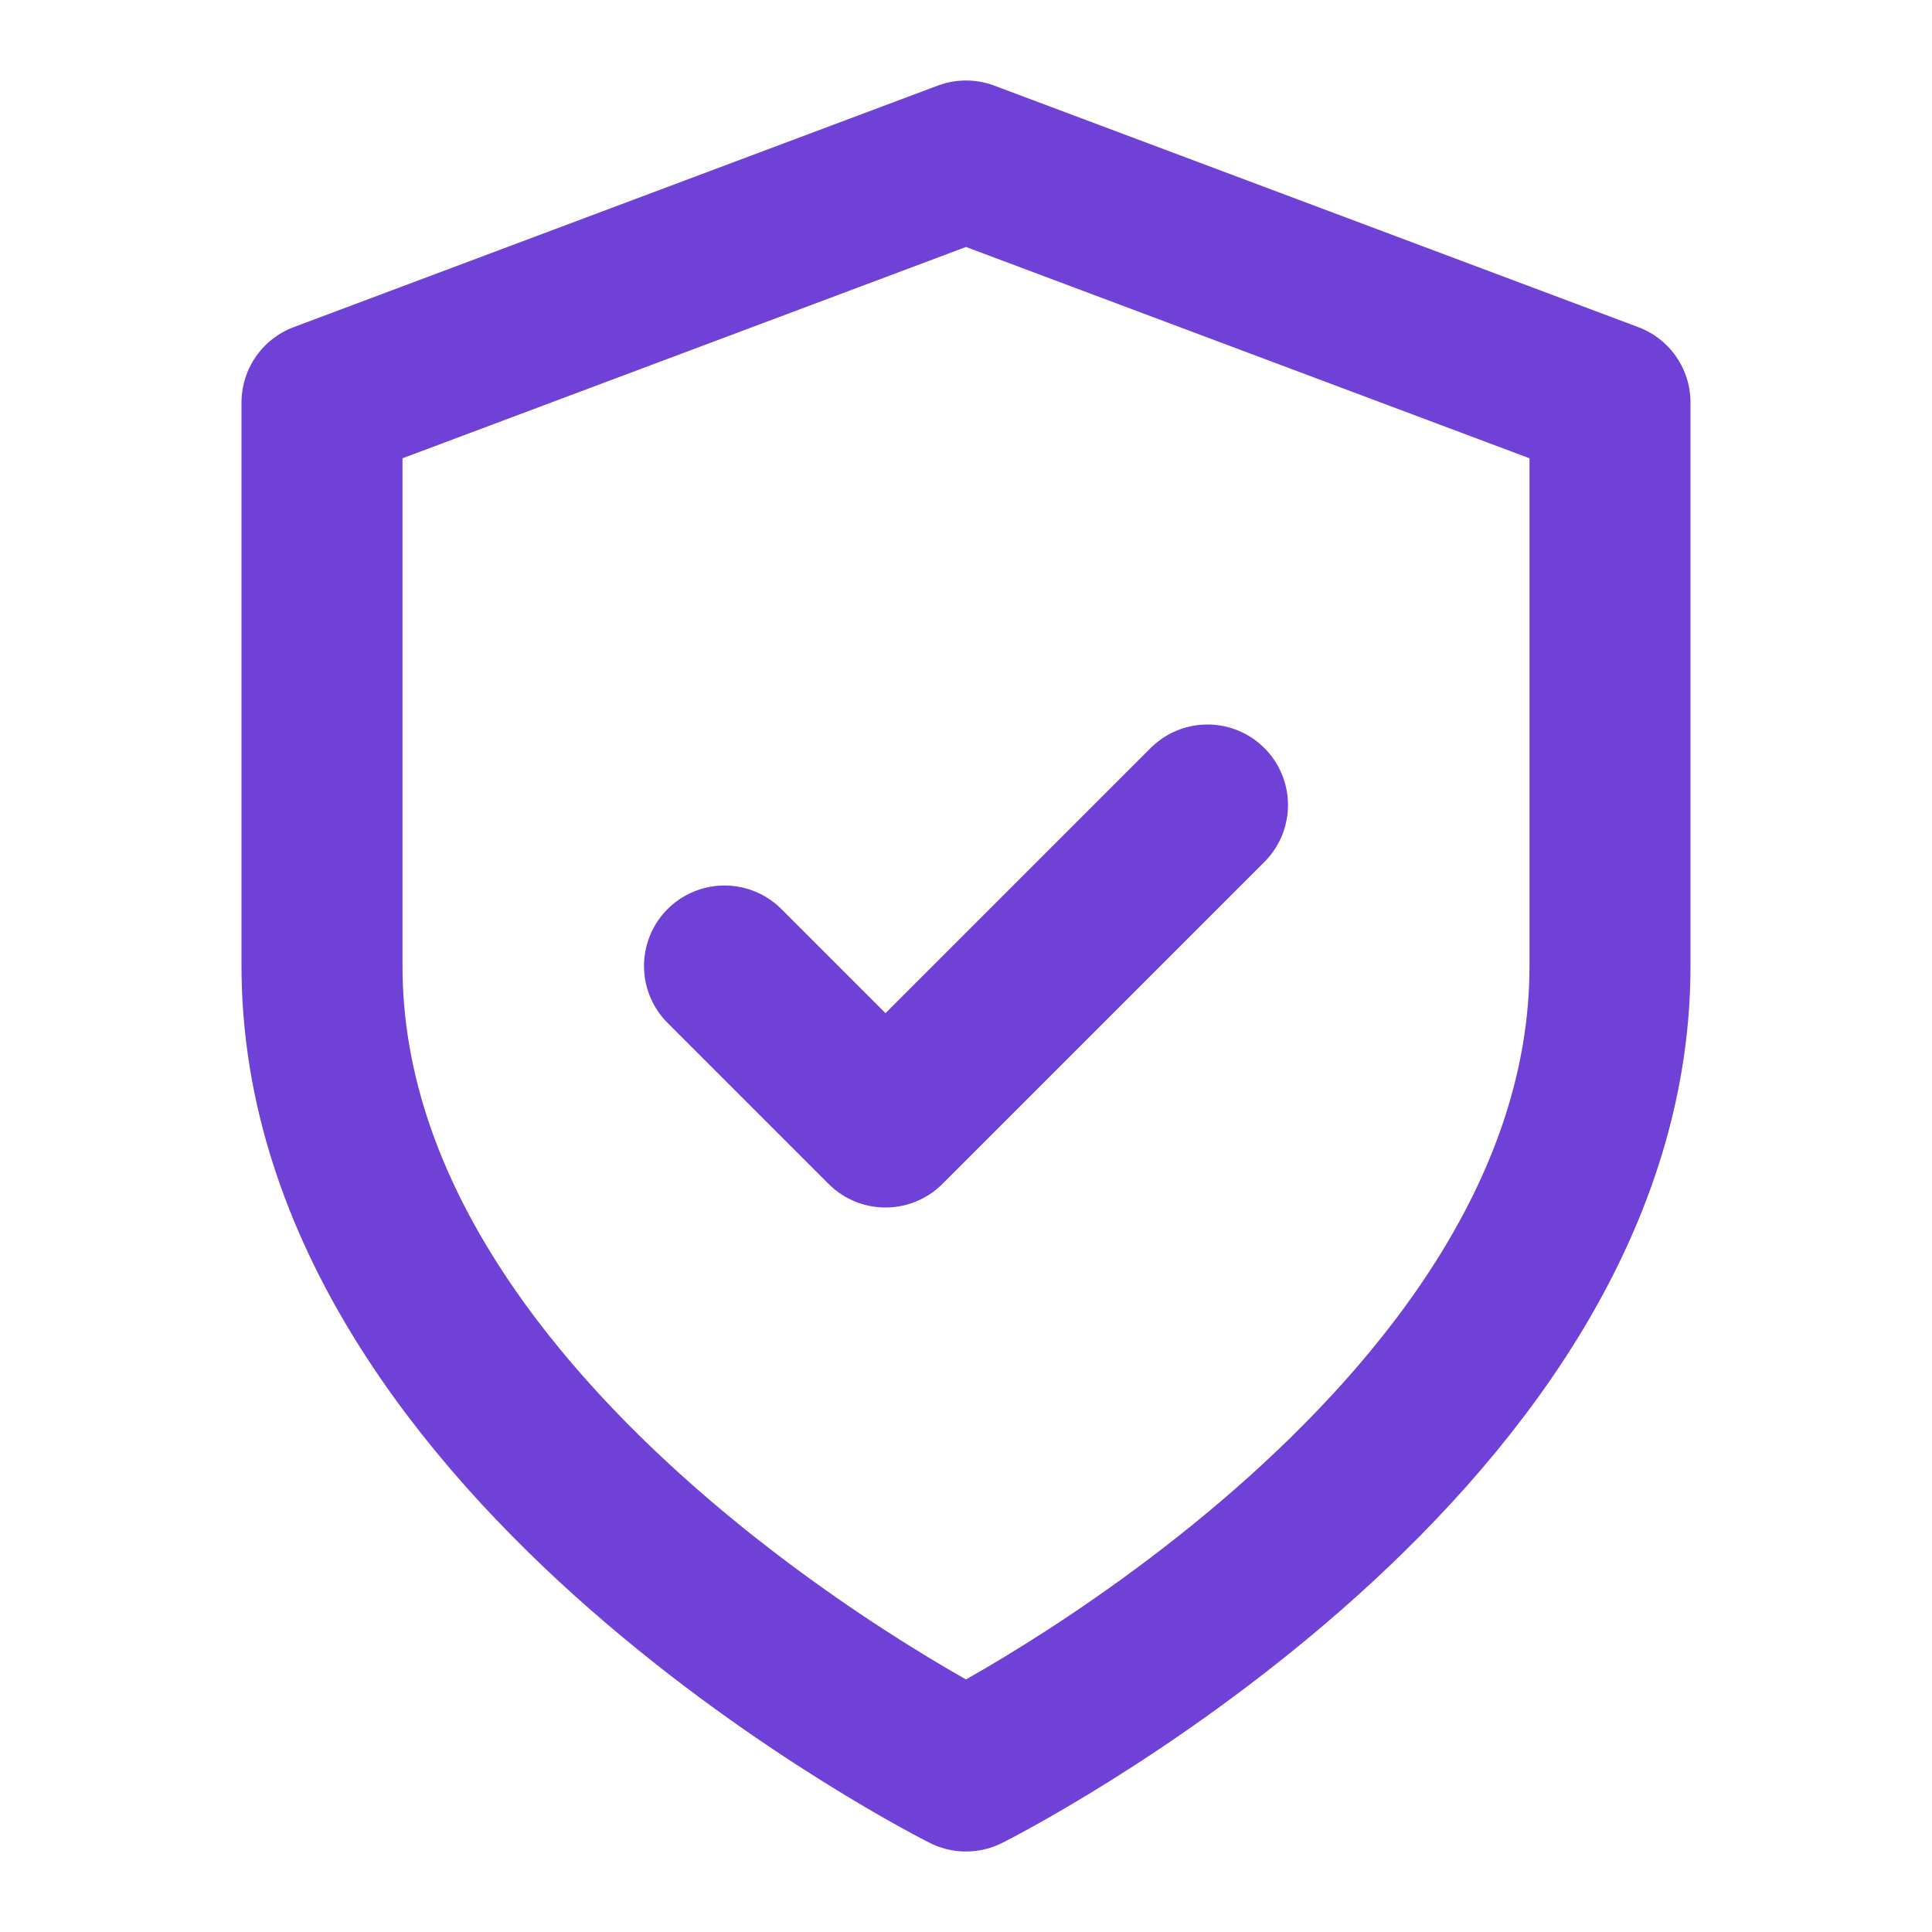
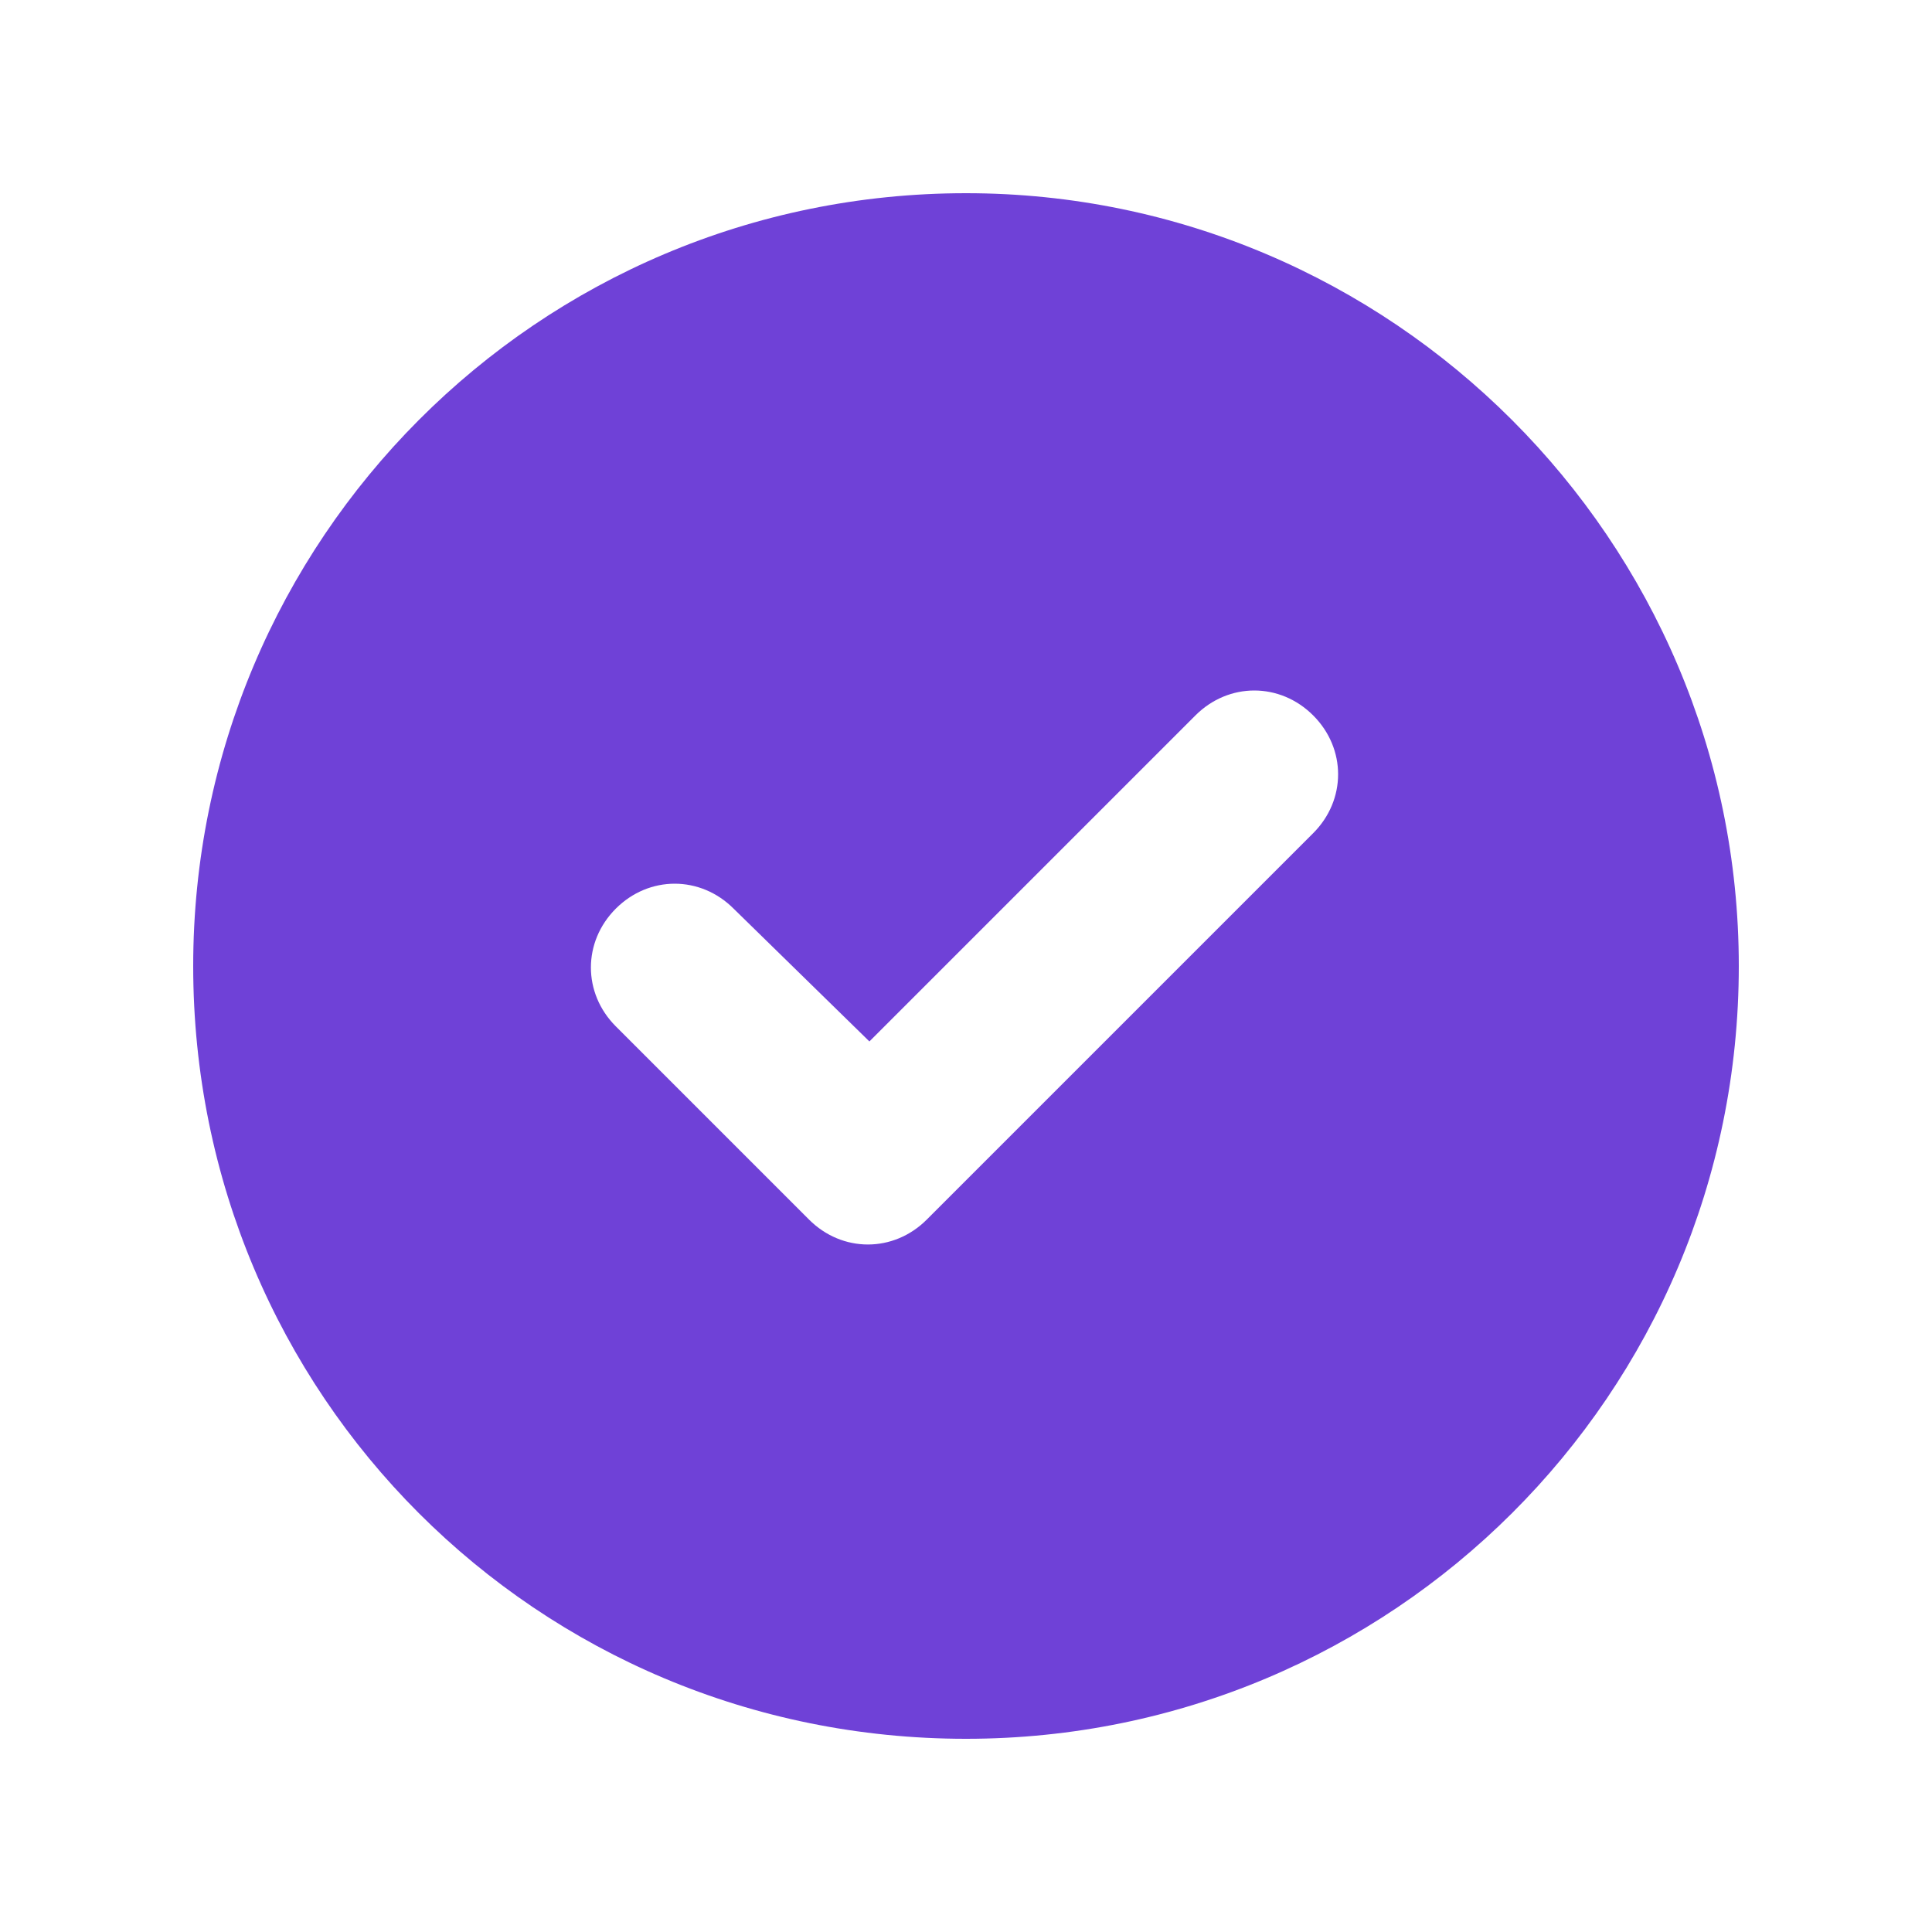
- <svg xmlns="http://www.w3.org/2000/svg" viewBox="0 0 24 24" fill="none" stroke="#6f41d7" stroke-width="2" stroke-linecap="round" stroke-linejoin="round">
-   <path d="M12 22s8-4 8-10V5l-8-3-8 3v7c0 6 8 10 8 10z" />
-   <path d="M9 12l2 2 4-4" />
+ <svg xmlns="http://www.w3.org/2000/svg" width="20" height="20" viewBox="0 0 20 20" fill="none">
+   <path d="M2 10C2 5.594 5.562 2 10 2C14.406 2 18 5.594 18 10C18 14.438 14.406 18 10 18C5.562 18 2 14.438 2 10ZM13.594 8.625C13.938 8.281 13.938 7.75 13.594 7.406C13.25 7.062 12.719 7.062 12.375 7.406L9 10.781L7.594 9.406C7.25 9.062 6.719 9.062 6.375 9.406C6.031 9.75 6.031 10.281 6.375 10.625L8.375 12.625C8.719 12.969 9.25 12.969 9.594 12.625L13.594 8.625Z" fill="#6F41D7" />
</svg>
